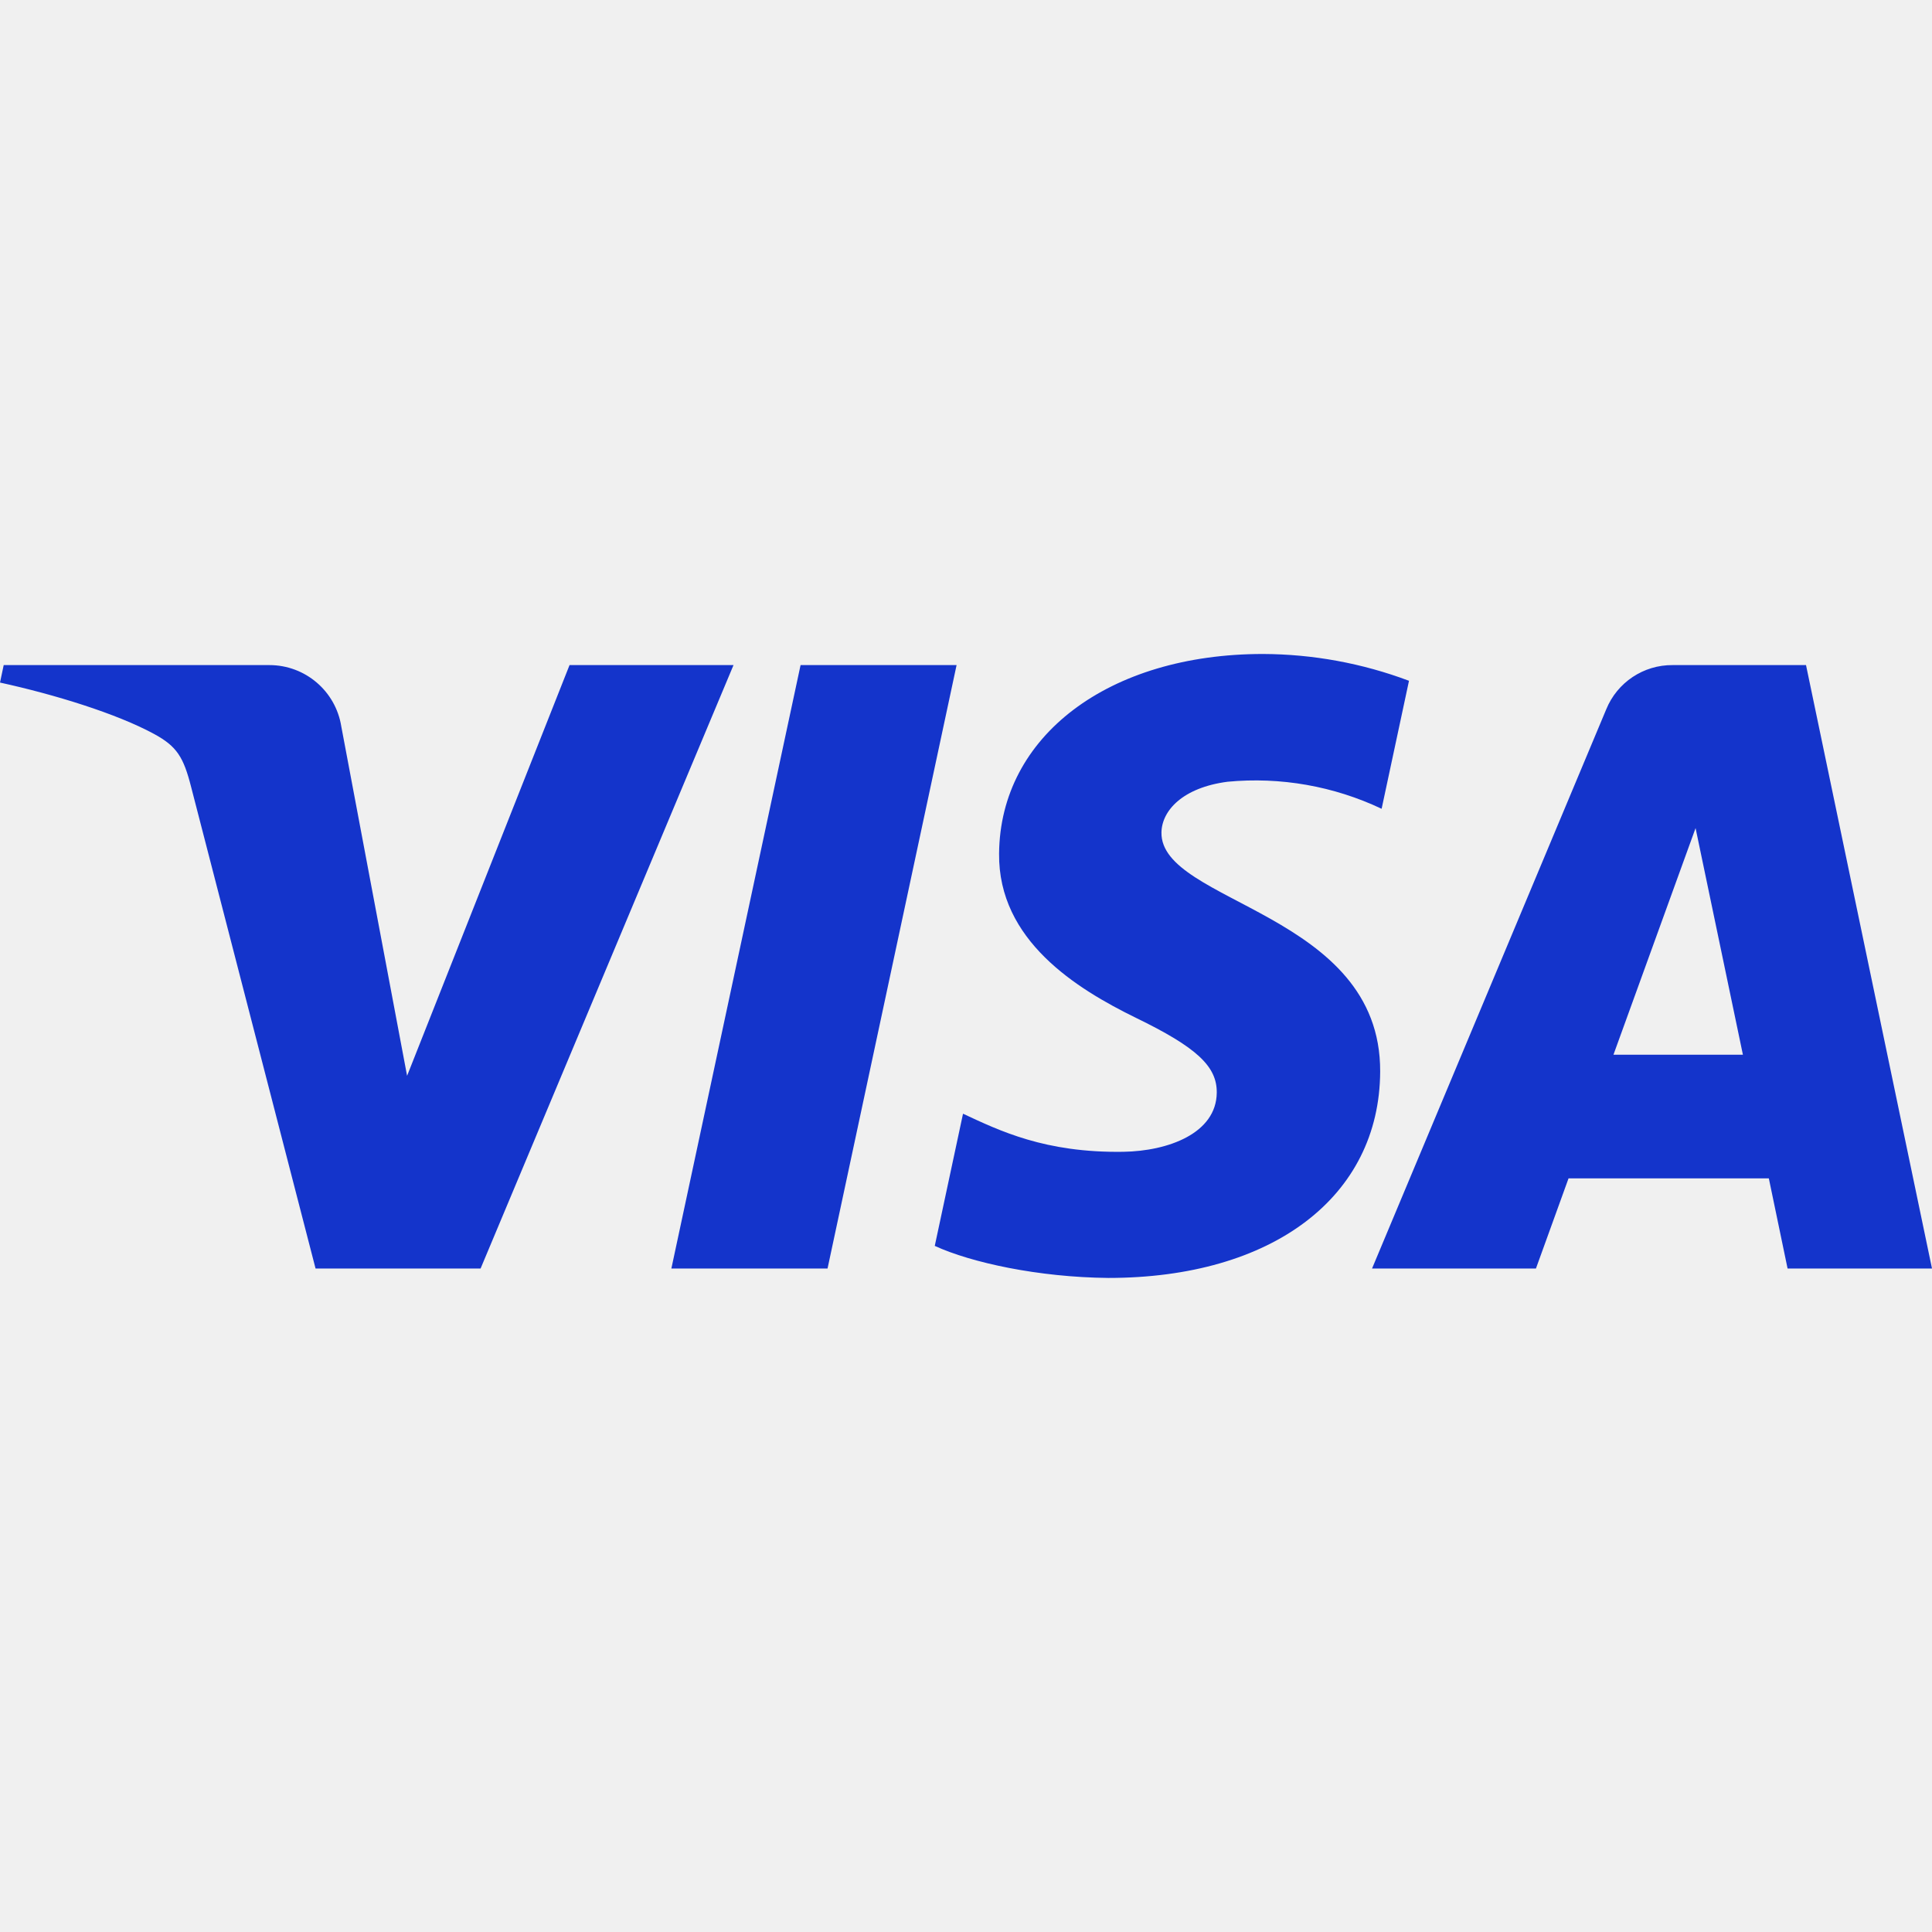
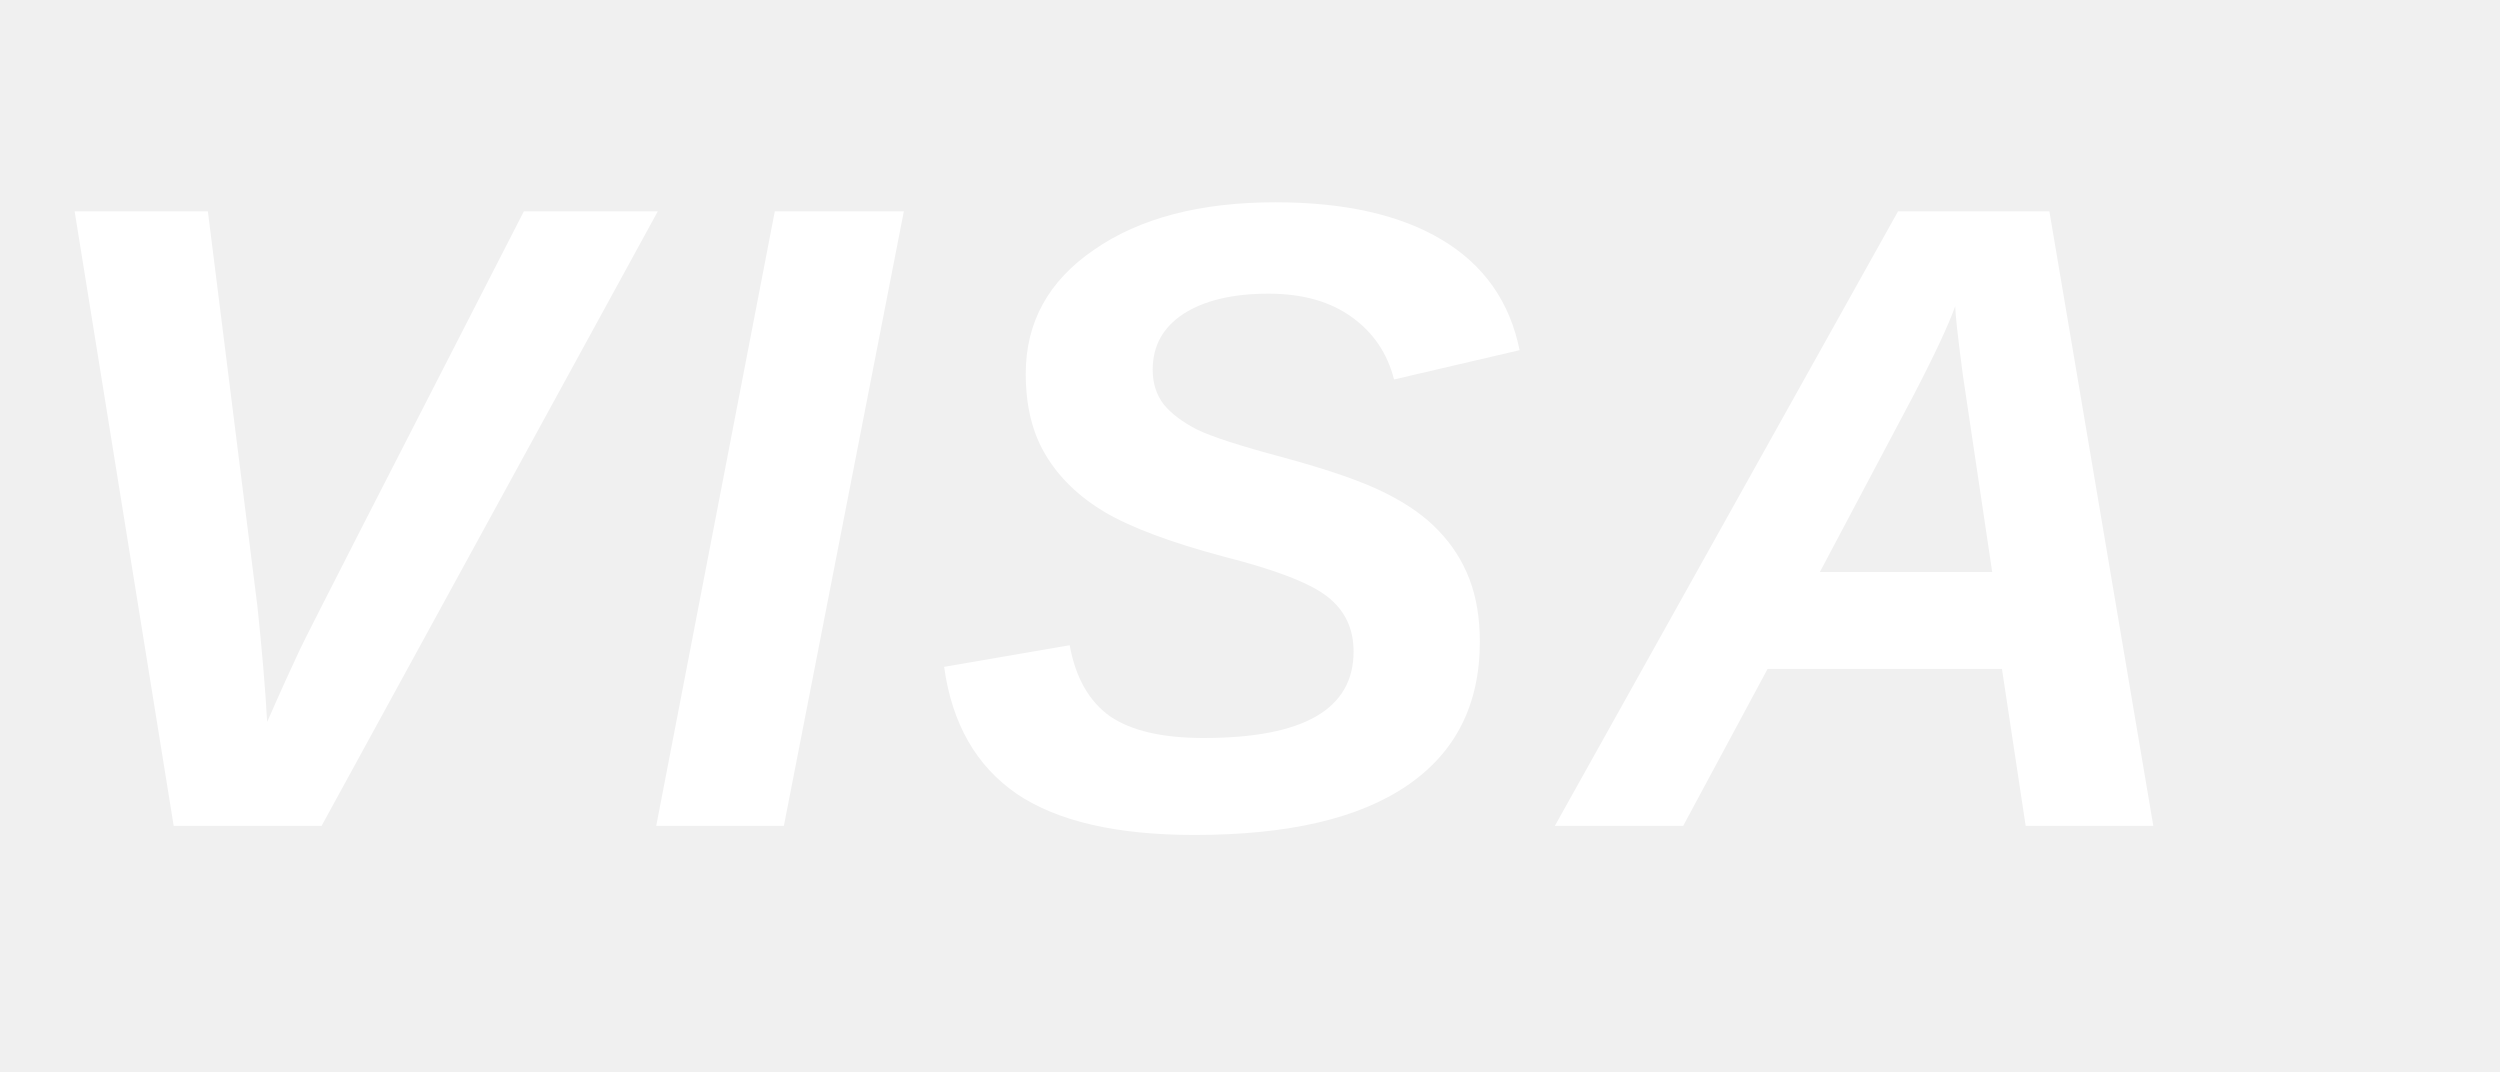
- <svg xmlns="http://www.w3.org/2000/svg" fill="#1434CB" role="img" viewBox="0 0 24 24">
-   <path d="M9.112 8.262L5.97 15.758H3.92L2.374 9.775c-.094-.368-.175-.503-.461-.658C1.447 8.864.677 8.627 0 8.479l.046-.217h3.3a.904.904 0 01.894.764l.817 4.338 2.018-5.102zm8.033 5.049c.008-1.979-2.736-2.088-2.717-2.972.006-.269.262-.555.822-.628a3.66 3.66 0 011.913.336l.34-1.59a5.207 5.207 0 00-1.814-.333c-1.917 0-3.266 1.02-3.278 2.479-.012 1.079.963 1.68 1.698 2.04.756.367 1.01.603 1.006.931-.005.504-.602.725-1.16.734-.975.015-1.54-.263-1.992-.473l-.351 1.642c.453.208 1.289.39 2.156.398 2.037 0 3.37-1.006 3.377-2.564m5.061 2.447H24l-1.565-7.496h-1.656a.883.883 0 00-.826.55l-2.909 6.946h2.036l.405-1.12h2.488zm-2.163-2.656l1.02-2.815.588 2.815zm-8.16-4.84l-1.603 7.496H8.34l1.605-7.496z" />
+ <svg xmlns="http://www.w3.org/2000/svg" viewBox="0 0 56 24">
+   <text x="0" y="18.5" font-family="Arial,Helvetica,sans-serif" font-weight="800" font-style="italic" font-size="20" letter-spacing="1" fill="#ffffff">VISA</text>
</svg>
